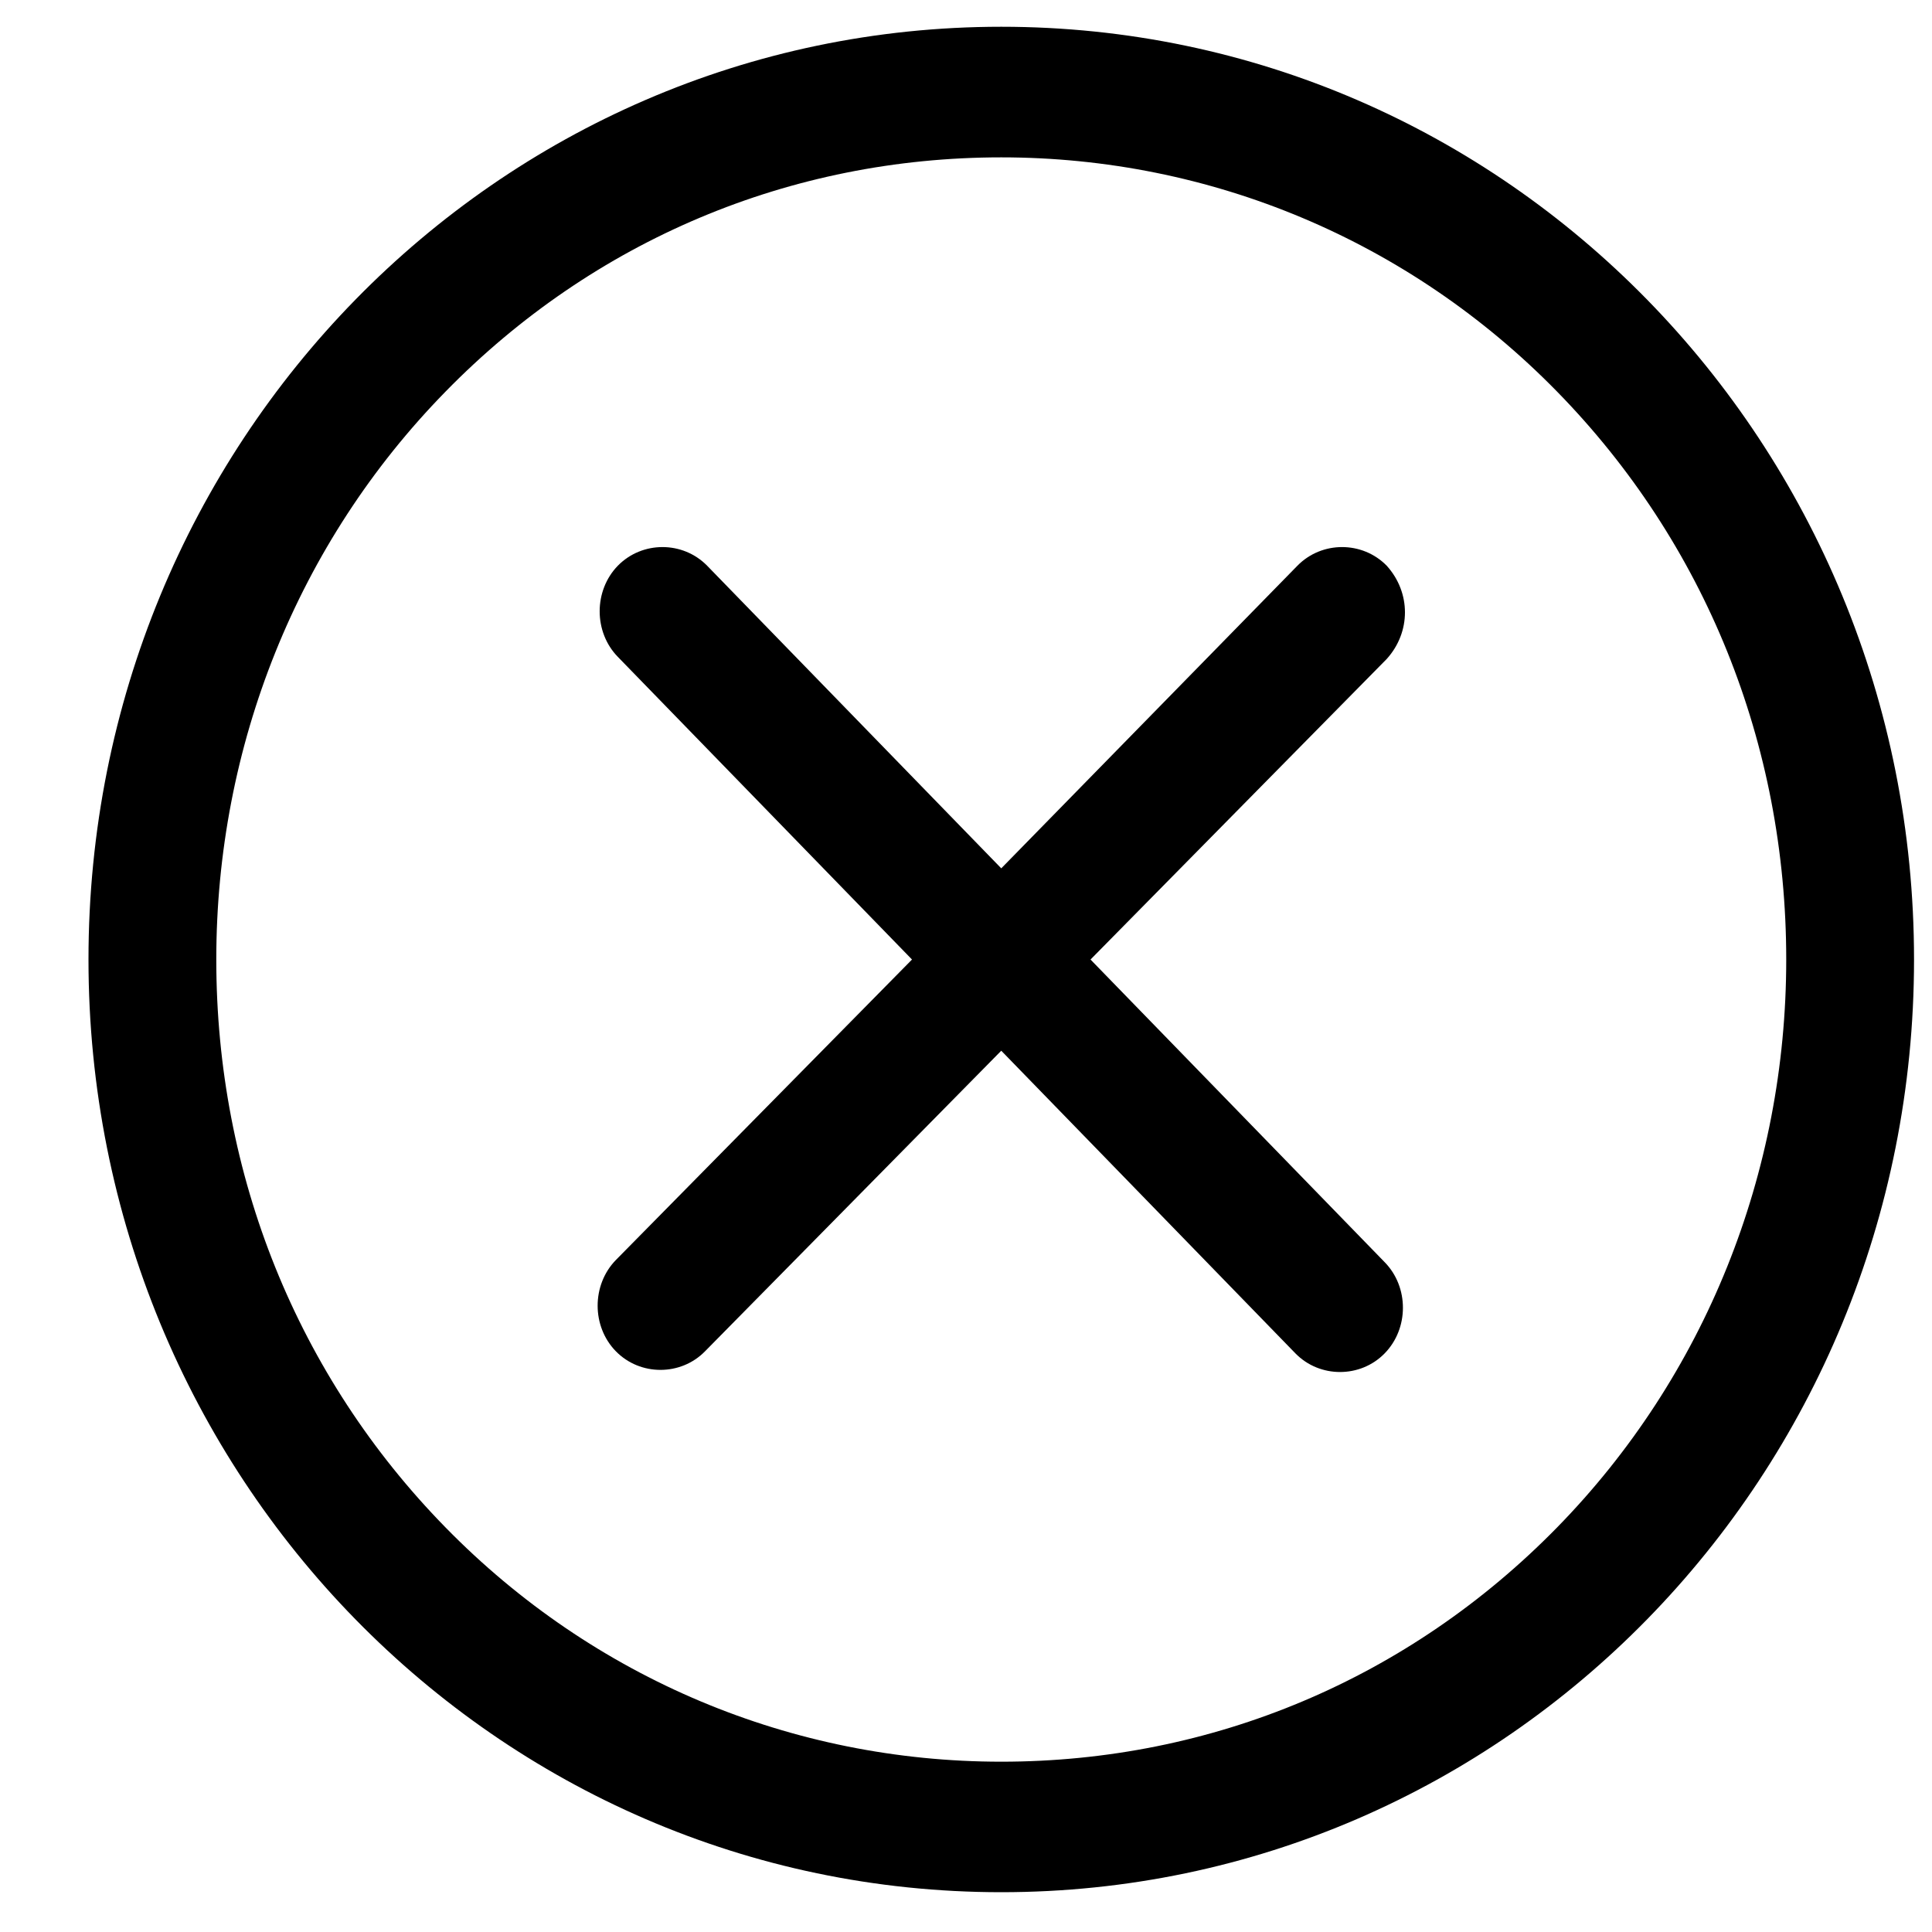
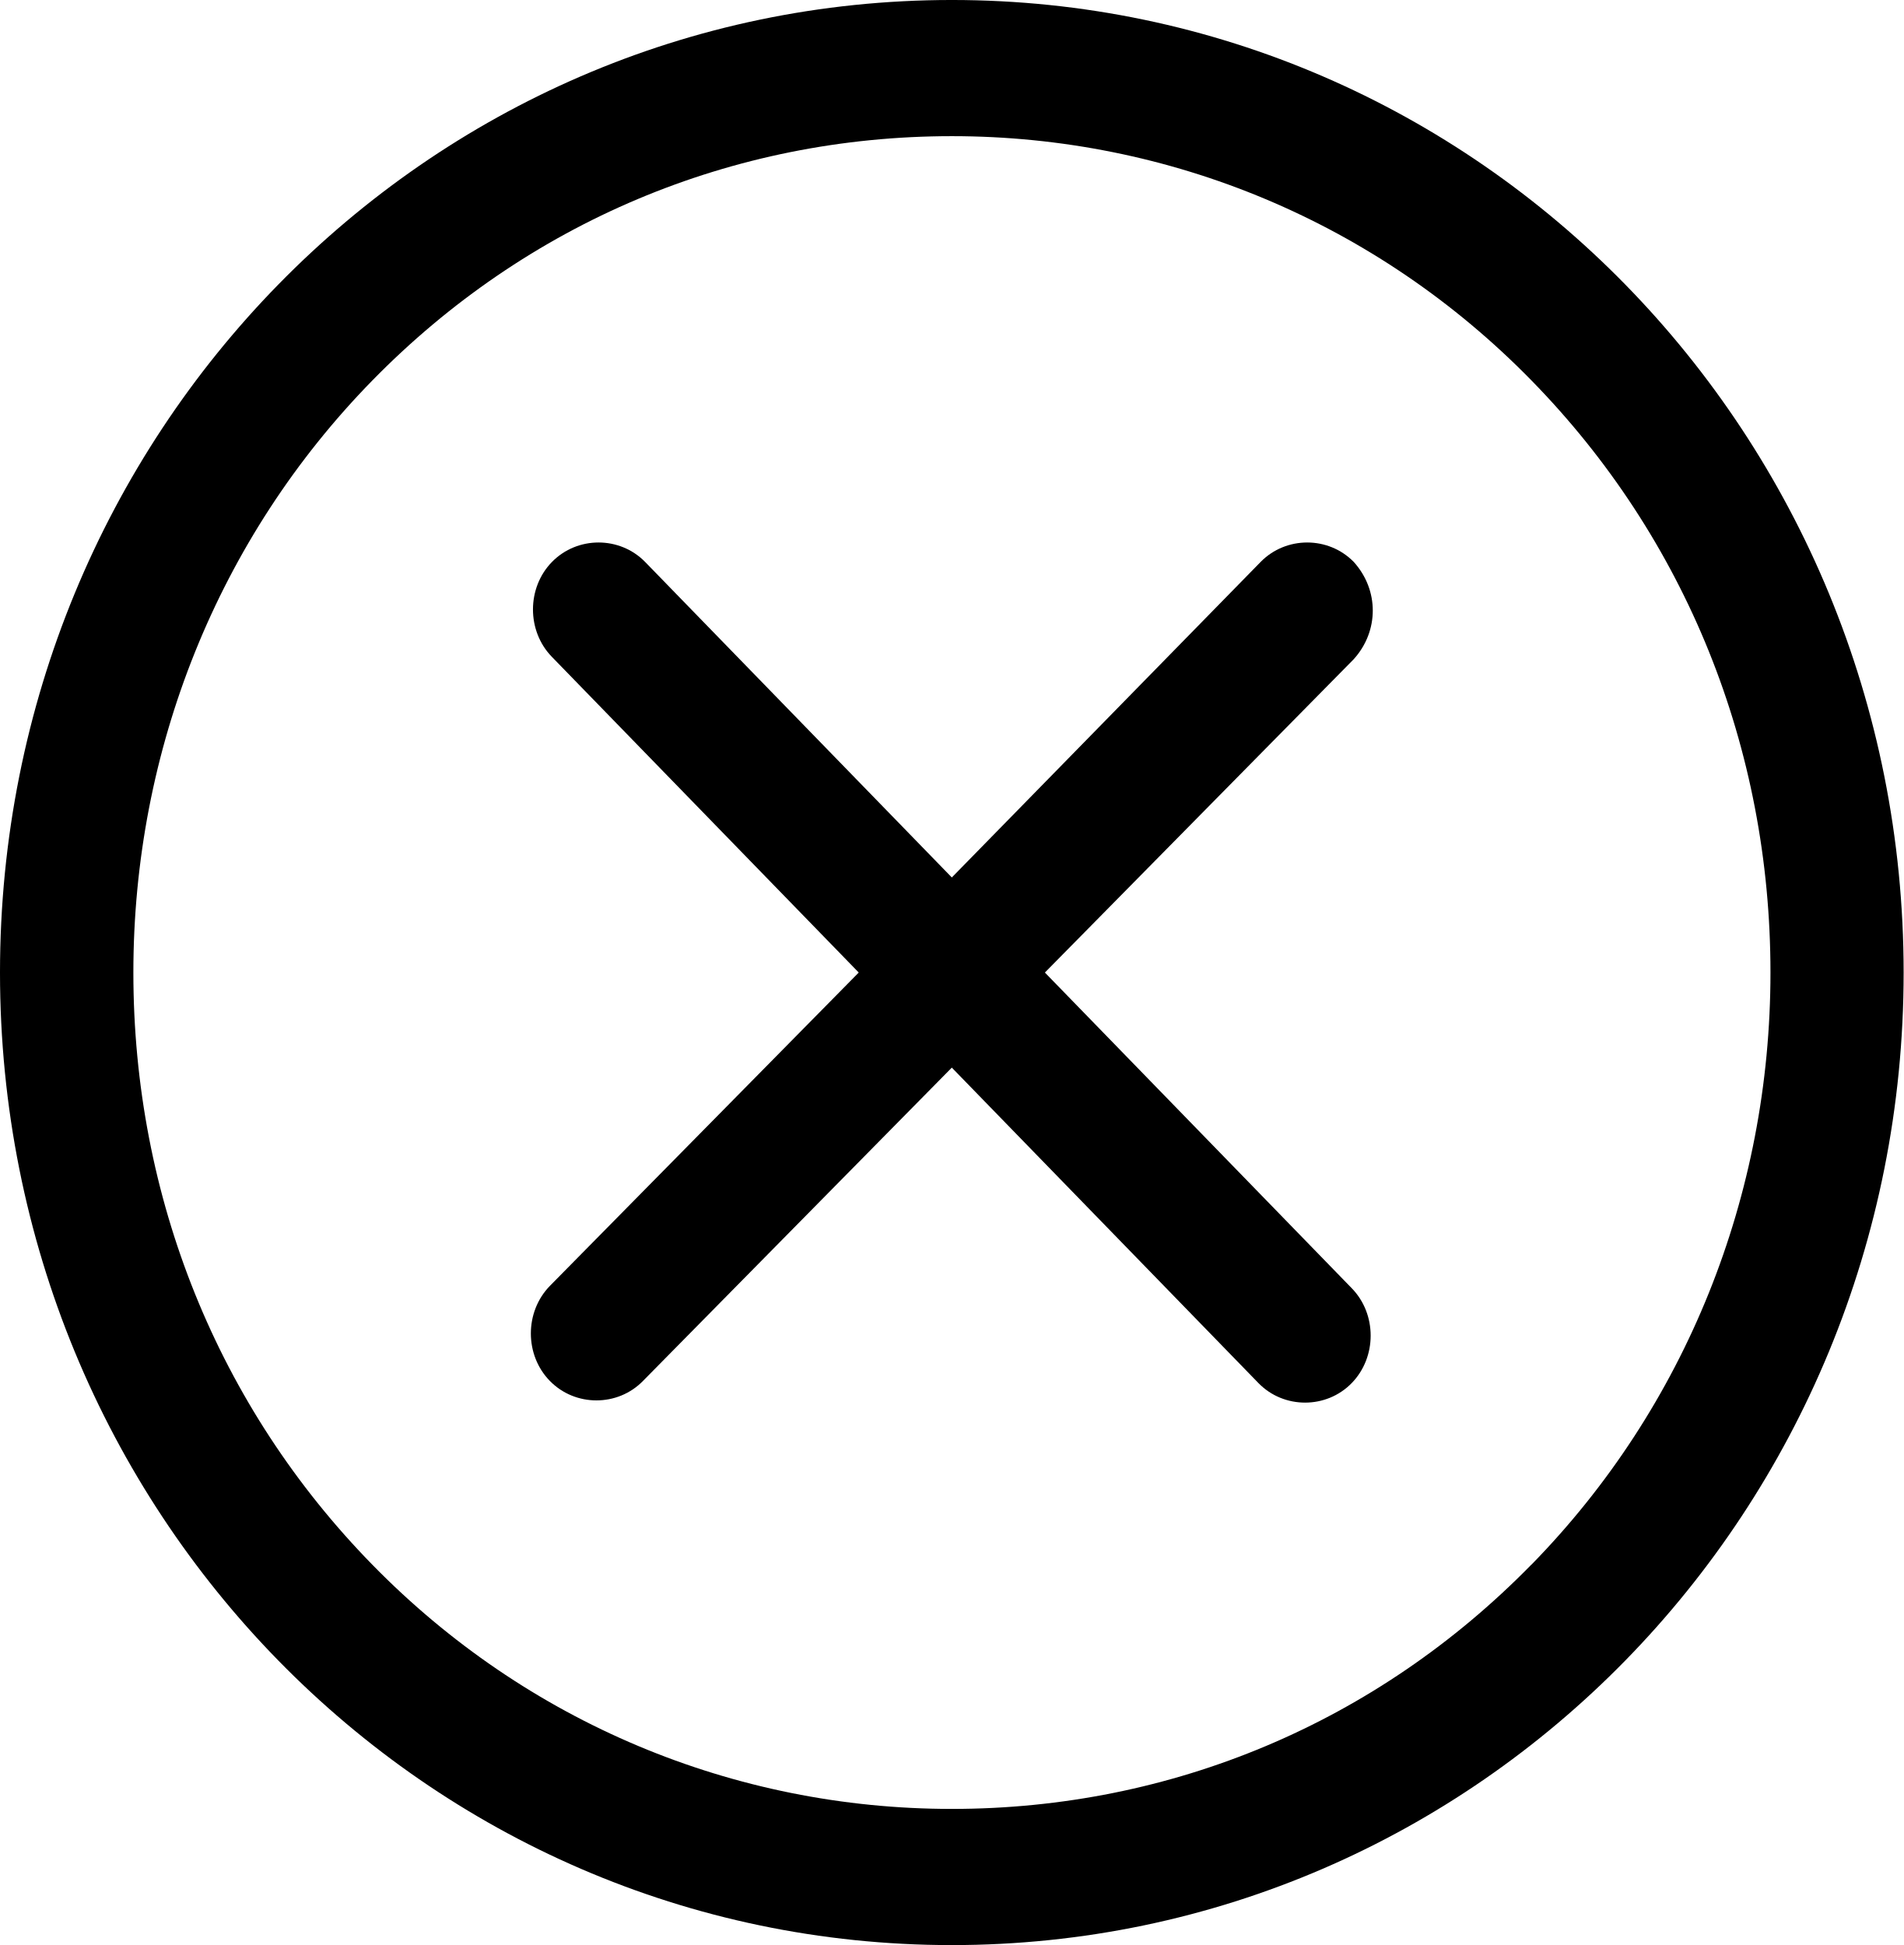
- <svg xmlns="http://www.w3.org/2000/svg" width="20" height="20" viewBox="0 0 20 20" fill="none">
-   <rect width="18.898" height="19.311" fill="black" fill-opacity="0" transform="translate(0.916016 0.2771)" />
-   <rect width="18.898" height="19.311" fill="black" fill-opacity="0" transform="translate(0.916016 0.2771)" />
-   <rect width="18.898" height="19.311" fill="black" fill-opacity="0" transform="translate(0.916016 0.2771)" />
-   <path d="M14.355 5.856C14.103 5.599 13.683 5.599 13.431 5.856L10.365 8.989L7.32 5.856C7.068 5.599 6.648 5.599 6.396 5.856C6.145 6.114 6.145 6.543 6.396 6.8L9.441 9.933L6.375 13.044C6.124 13.302 6.124 13.731 6.375 13.988C6.501 14.117 6.669 14.181 6.837 14.181C7.005 14.181 7.173 14.117 7.299 13.988L10.365 10.877L13.41 14.01C13.536 14.139 13.704 14.203 13.872 14.203C14.04 14.203 14.208 14.139 14.334 14.01C14.586 13.752 14.586 13.323 14.334 13.066L11.289 9.933L14.355 6.822C14.607 6.543 14.607 6.135 14.355 5.856Z" fill="currentColor" />
-   <path d="M10.365 0.277C5.137 0.277 0.916 4.59 0.916 9.933C0.916 15.275 5.137 19.588 10.365 19.588C15.594 19.588 19.814 15.275 19.814 9.933C19.814 4.59 15.594 0.277 10.365 0.277ZM16.119 15.812C14.586 17.378 12.549 18.237 10.365 18.237C8.202 18.237 6.144 17.378 4.612 15.812C3.079 14.246 2.239 12.164 2.239 9.933C2.239 7.723 3.079 5.62 4.612 4.054C6.144 2.487 8.181 1.629 10.365 1.629C12.528 1.629 14.586 2.487 16.119 4.054C17.651 5.62 18.491 7.701 18.491 9.933C18.491 12.143 17.651 14.246 16.119 15.812Z" fill="currentColor" />
+ <svg xmlns="http://www.w3.org/2000/svg" height="19.311" width="18.898" version="1.1" viewBox="0 0 18.898 19.311" fill="none">
+   <g transform="translate(-.91602 -.2771)">
+     <g fill-opacity="0">
+       <rect transform="translate(.91602 .2771)" height="19.311" width="18.898" y="0" x="0" />
+       <rect transform="translate(.91602 .2771)" height="19.311" width="18.898" y="0" x="0" />
+       <rect transform="translate(.91602 .2771)" height="19.311" width="18.898" y="0" x="0" />
+     </g>
+     <path fill="currentColor" d="m14.355 5.856c-0.252-0.257-0.672-0.257-0.924 0l-3.066 3.133-3.045-3.133c-0.252-0.257-0.672-0.257-0.924 0-0.252 0.257-0.252 0.687 0 0.944l3.045 3.133-3.066 3.111c-0.252 0.258-0.252 0.687 0 0.944 0.126 0.129 0.294 0.193 0.462 0.193s0.336-0.064 0.462-0.193l3.066-3.111 3.045 3.133c0.126 0.129 0.294 0.193 0.462 0.193s0.336-0.064 0.462-0.193c0.252-0.258 0.252-0.687 0-0.944l-3.045-3.133 3.066-3.111c0.252-0.279 0.252-0.687 0-0.966z" />
+     <path fill="currentColor" d="m10.365 0.277c-5.229 0-9.449 4.313-9.449 9.656s4.221 9.656 9.449 9.656 9.449-4.313 9.449-9.656-4.221-9.656-9.449-9.656zm5.753 15.535c-1.533 1.566-3.57 2.425-5.753 2.425-2.163 0-4.221-0.858-5.753-2.425-1.532-1.566-2.372-3.648-2.372-5.879 0-2.21 0.84-4.313 2.373-5.879 1.533-1.566 3.57-2.425 5.753-2.425 2.163 0 4.221 0.858 5.753 2.425 1.533 1.566 2.373 3.648 2.373 5.879 0 2.21-0.84 4.313-2.373 5.879z" />
+   </g>
</svg>
